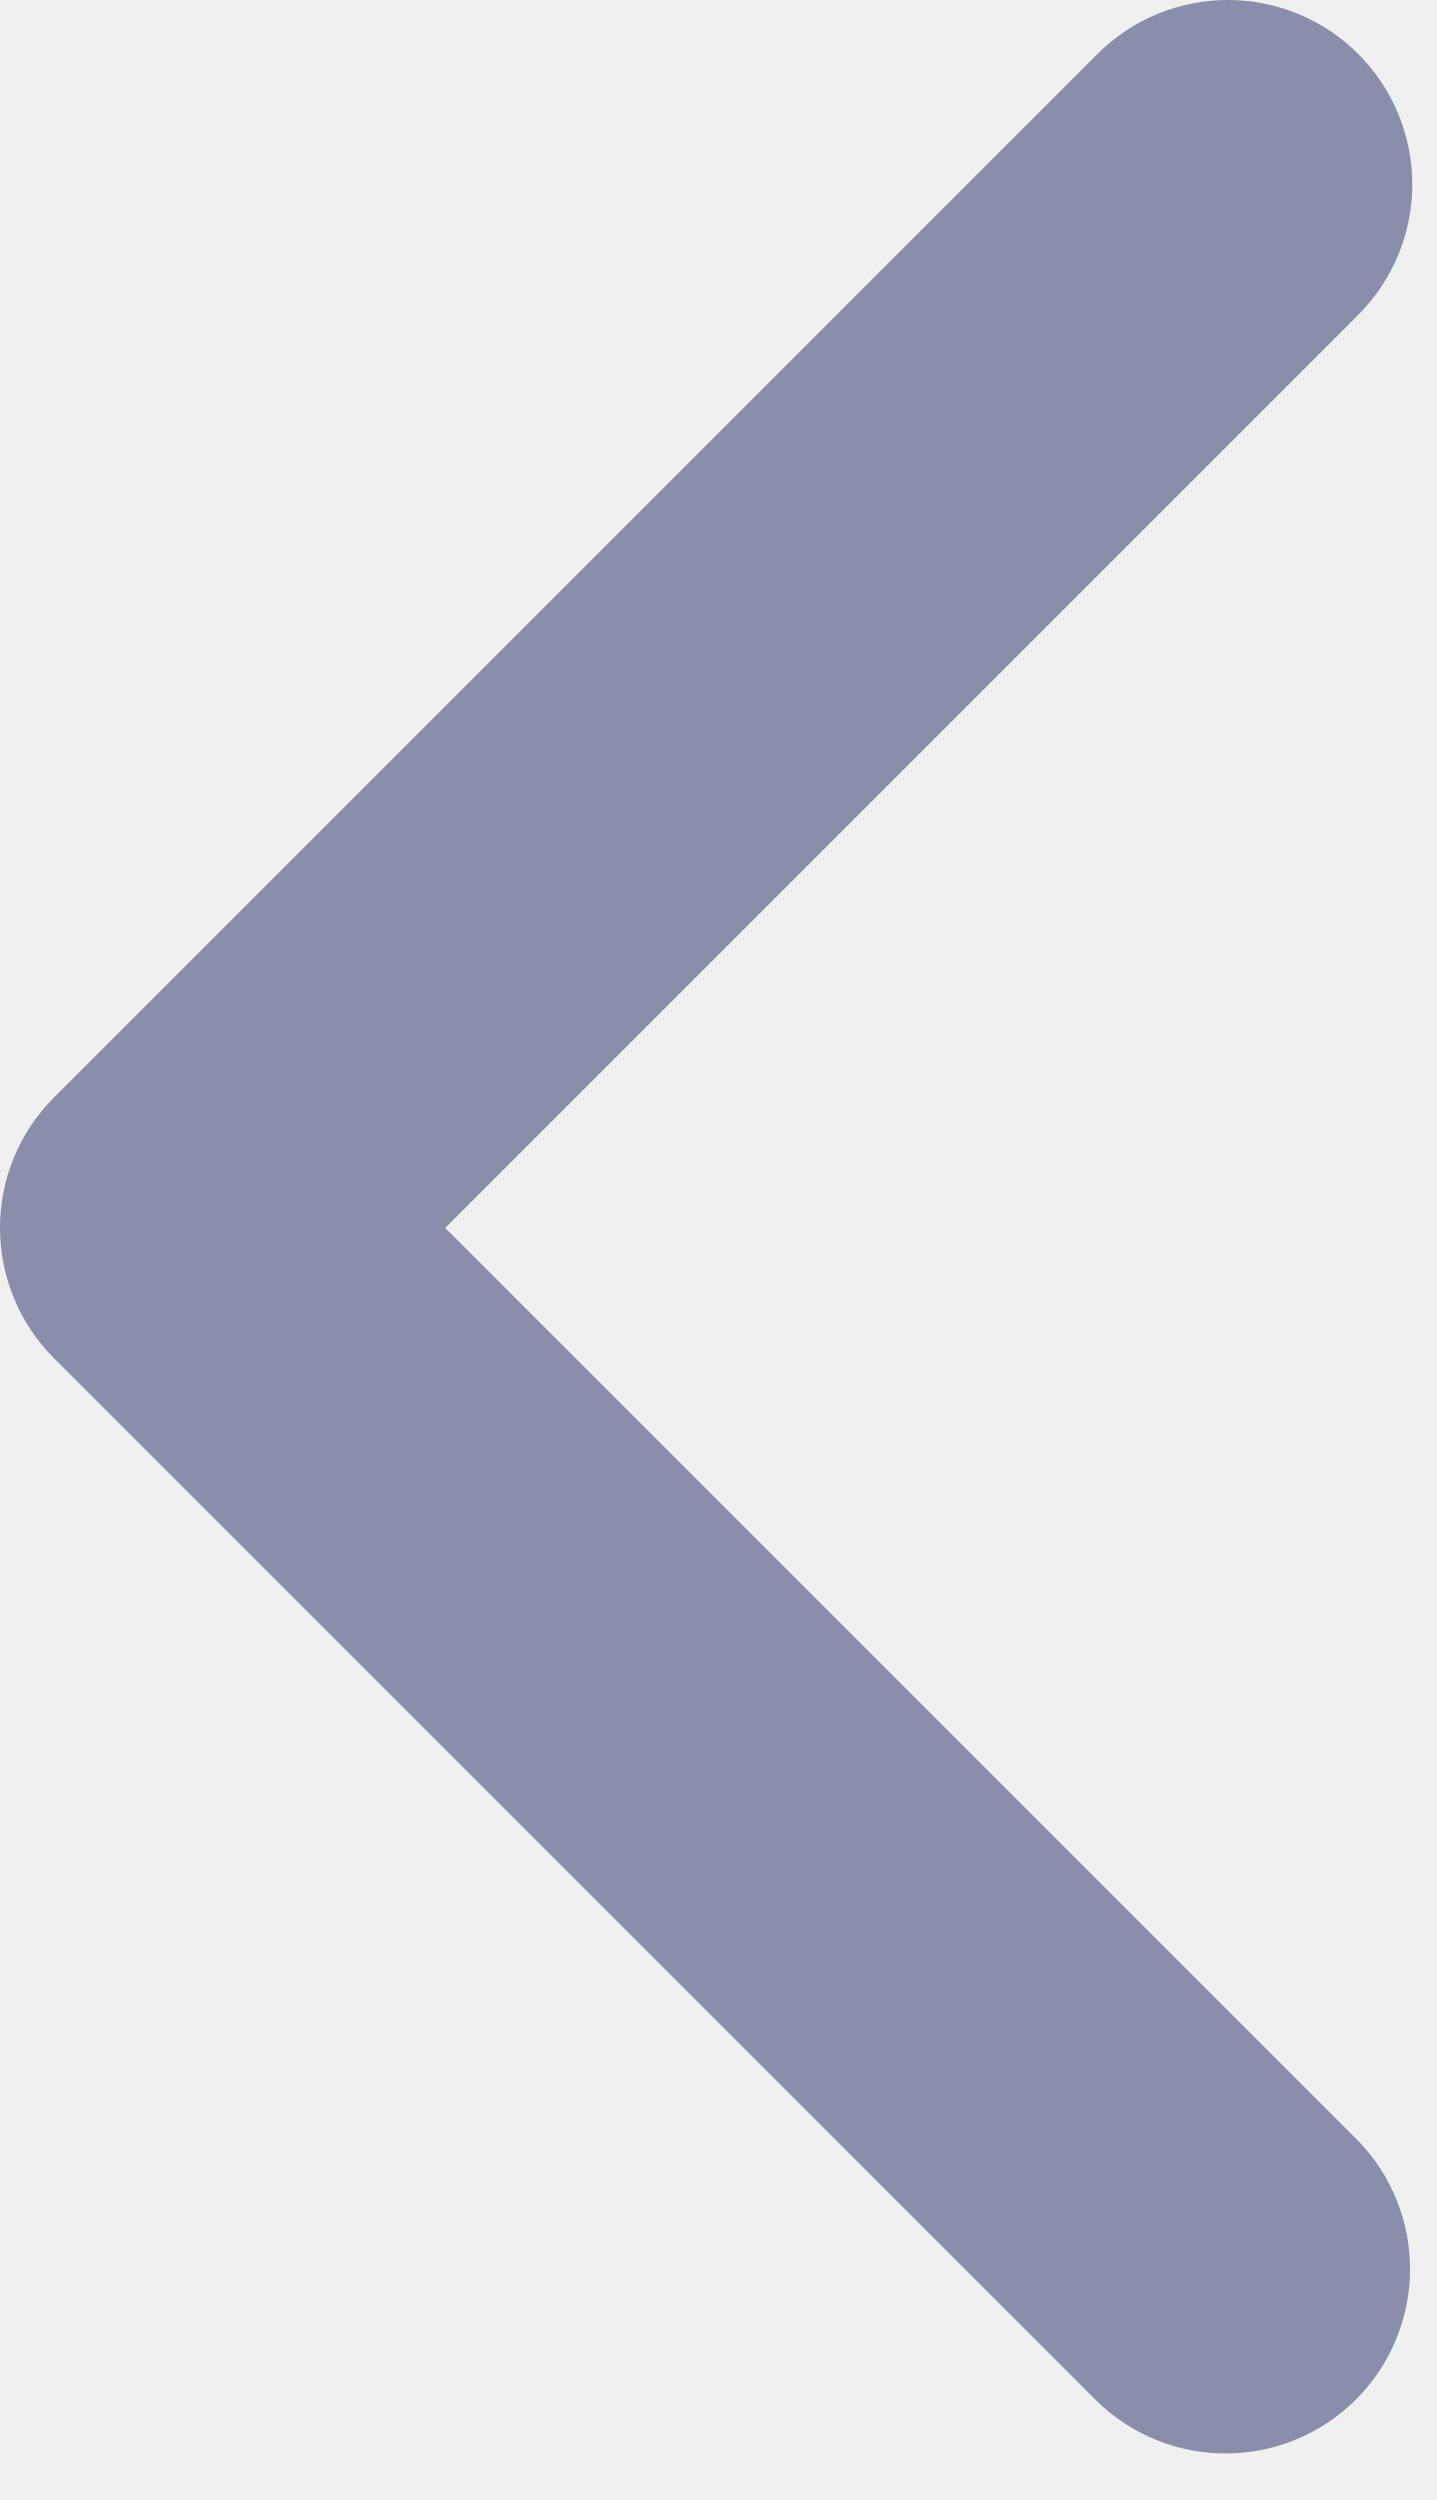
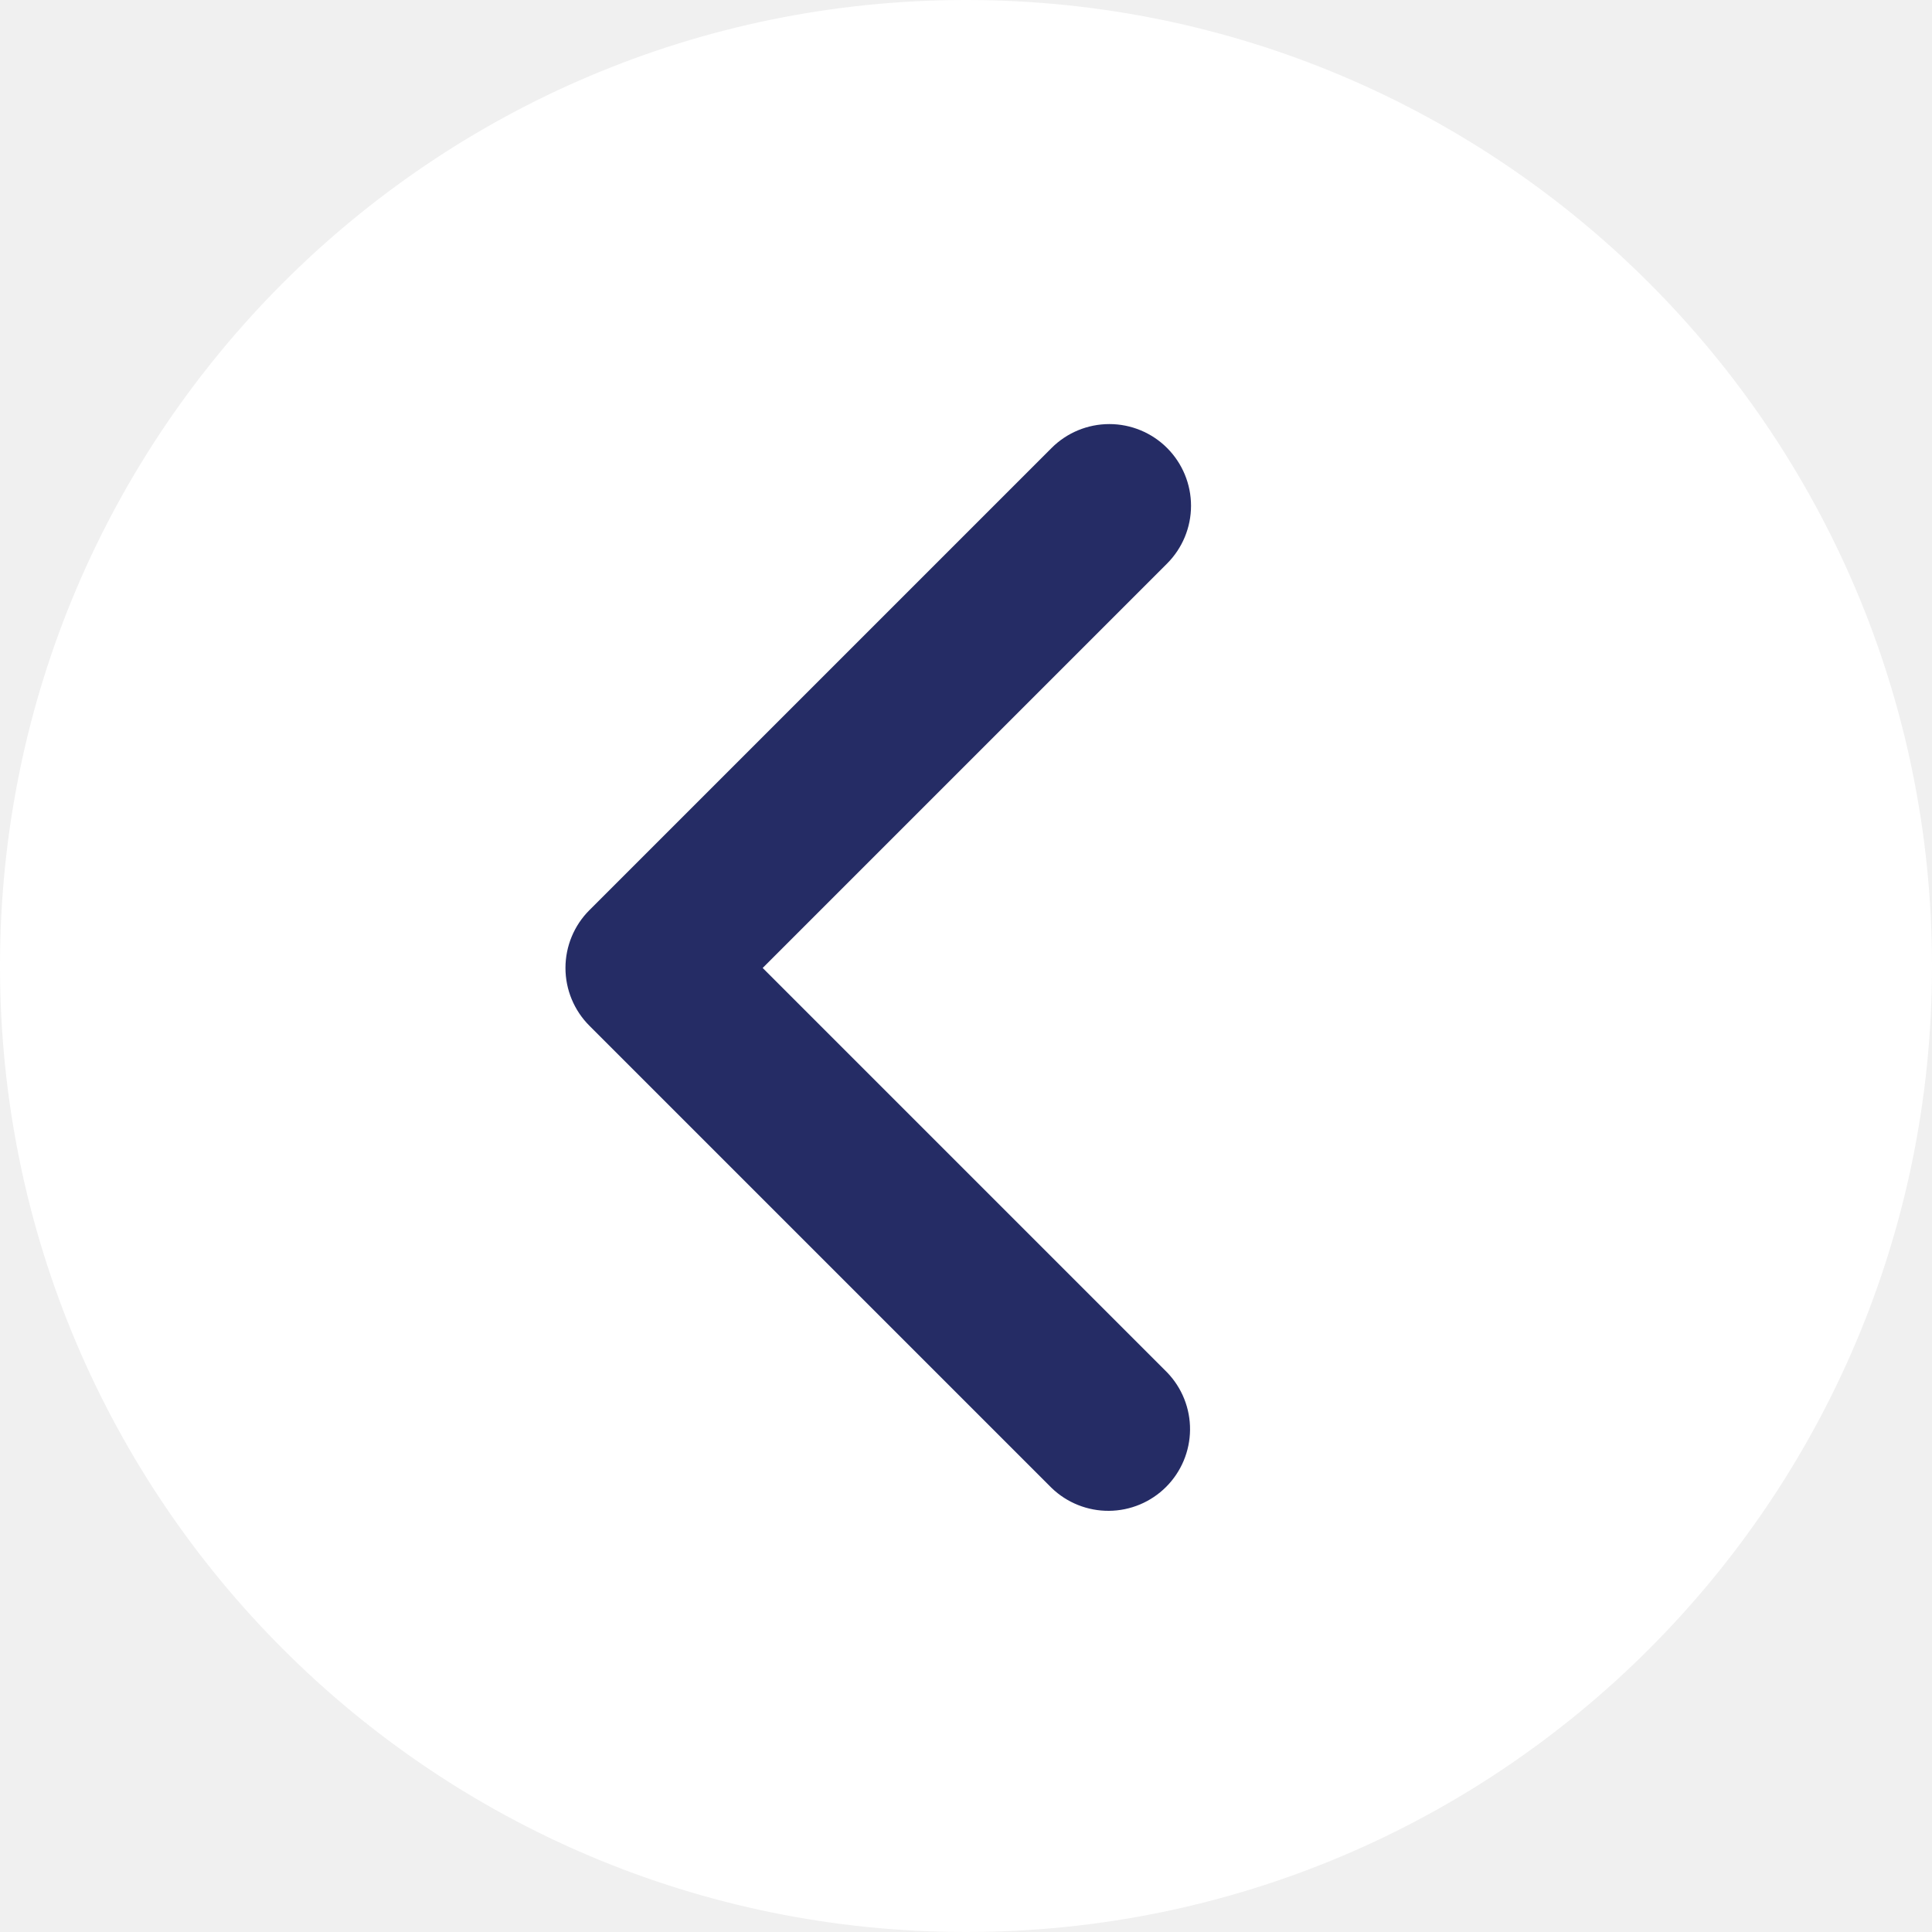
- <svg xmlns="http://www.w3.org/2000/svg" width="27" height="47" viewBox="0 0 27 47" fill="none">
-   <path d="M25.535 1.015C26.185 1.666 26.551 2.547 26.551 3.467C26.551 4.386 26.185 5.268 25.535 5.919L8.37 23.084L25.535 40.249C26.167 40.903 26.517 41.779 26.509 42.688C26.501 43.597 26.136 44.467 25.493 45.11C24.85 45.753 23.98 46.117 23.071 46.125C22.162 46.133 21.286 45.784 20.632 45.152L1.015 25.535C0.365 24.885 0 24.003 0 23.084C0 22.164 0.365 21.282 1.015 20.632L20.632 1.015C21.282 0.365 22.164 0 23.084 0C24.003 0 24.885 0.365 25.535 1.015Z" fill="#252C65" fill-opacity="0.5" />
+ <svg xmlns="http://www.w3.org/2000/svg" width="82" height="82" viewBox="0 0 82 82" fill="none">
+   <circle cx="41" cy="41" r="41" fill="white" />
+   <path d="M49.535 19.014C50.185 19.665 50.551 20.547 50.551 21.466C50.551 22.386 50.185 23.267 49.535 23.918L32.37 41.083L49.535 58.248C50.167 58.902 50.517 59.778 50.509 60.687C50.501 61.596 50.136 62.466 49.493 63.109C48.85 63.752 47.98 64.117 47.071 64.124C46.162 64.132 45.286 63.783 44.632 63.151L25.015 43.534C24.365 42.884 24 42.002 24 41.083C24 40.163 24.365 39.281 25.015 38.631L44.632 19.014C45.282 18.364 46.164 17.999 47.084 17.999C48.003 17.999 48.885 18.364 49.535 19.014Z" fill="#252C65" />
</svg>
